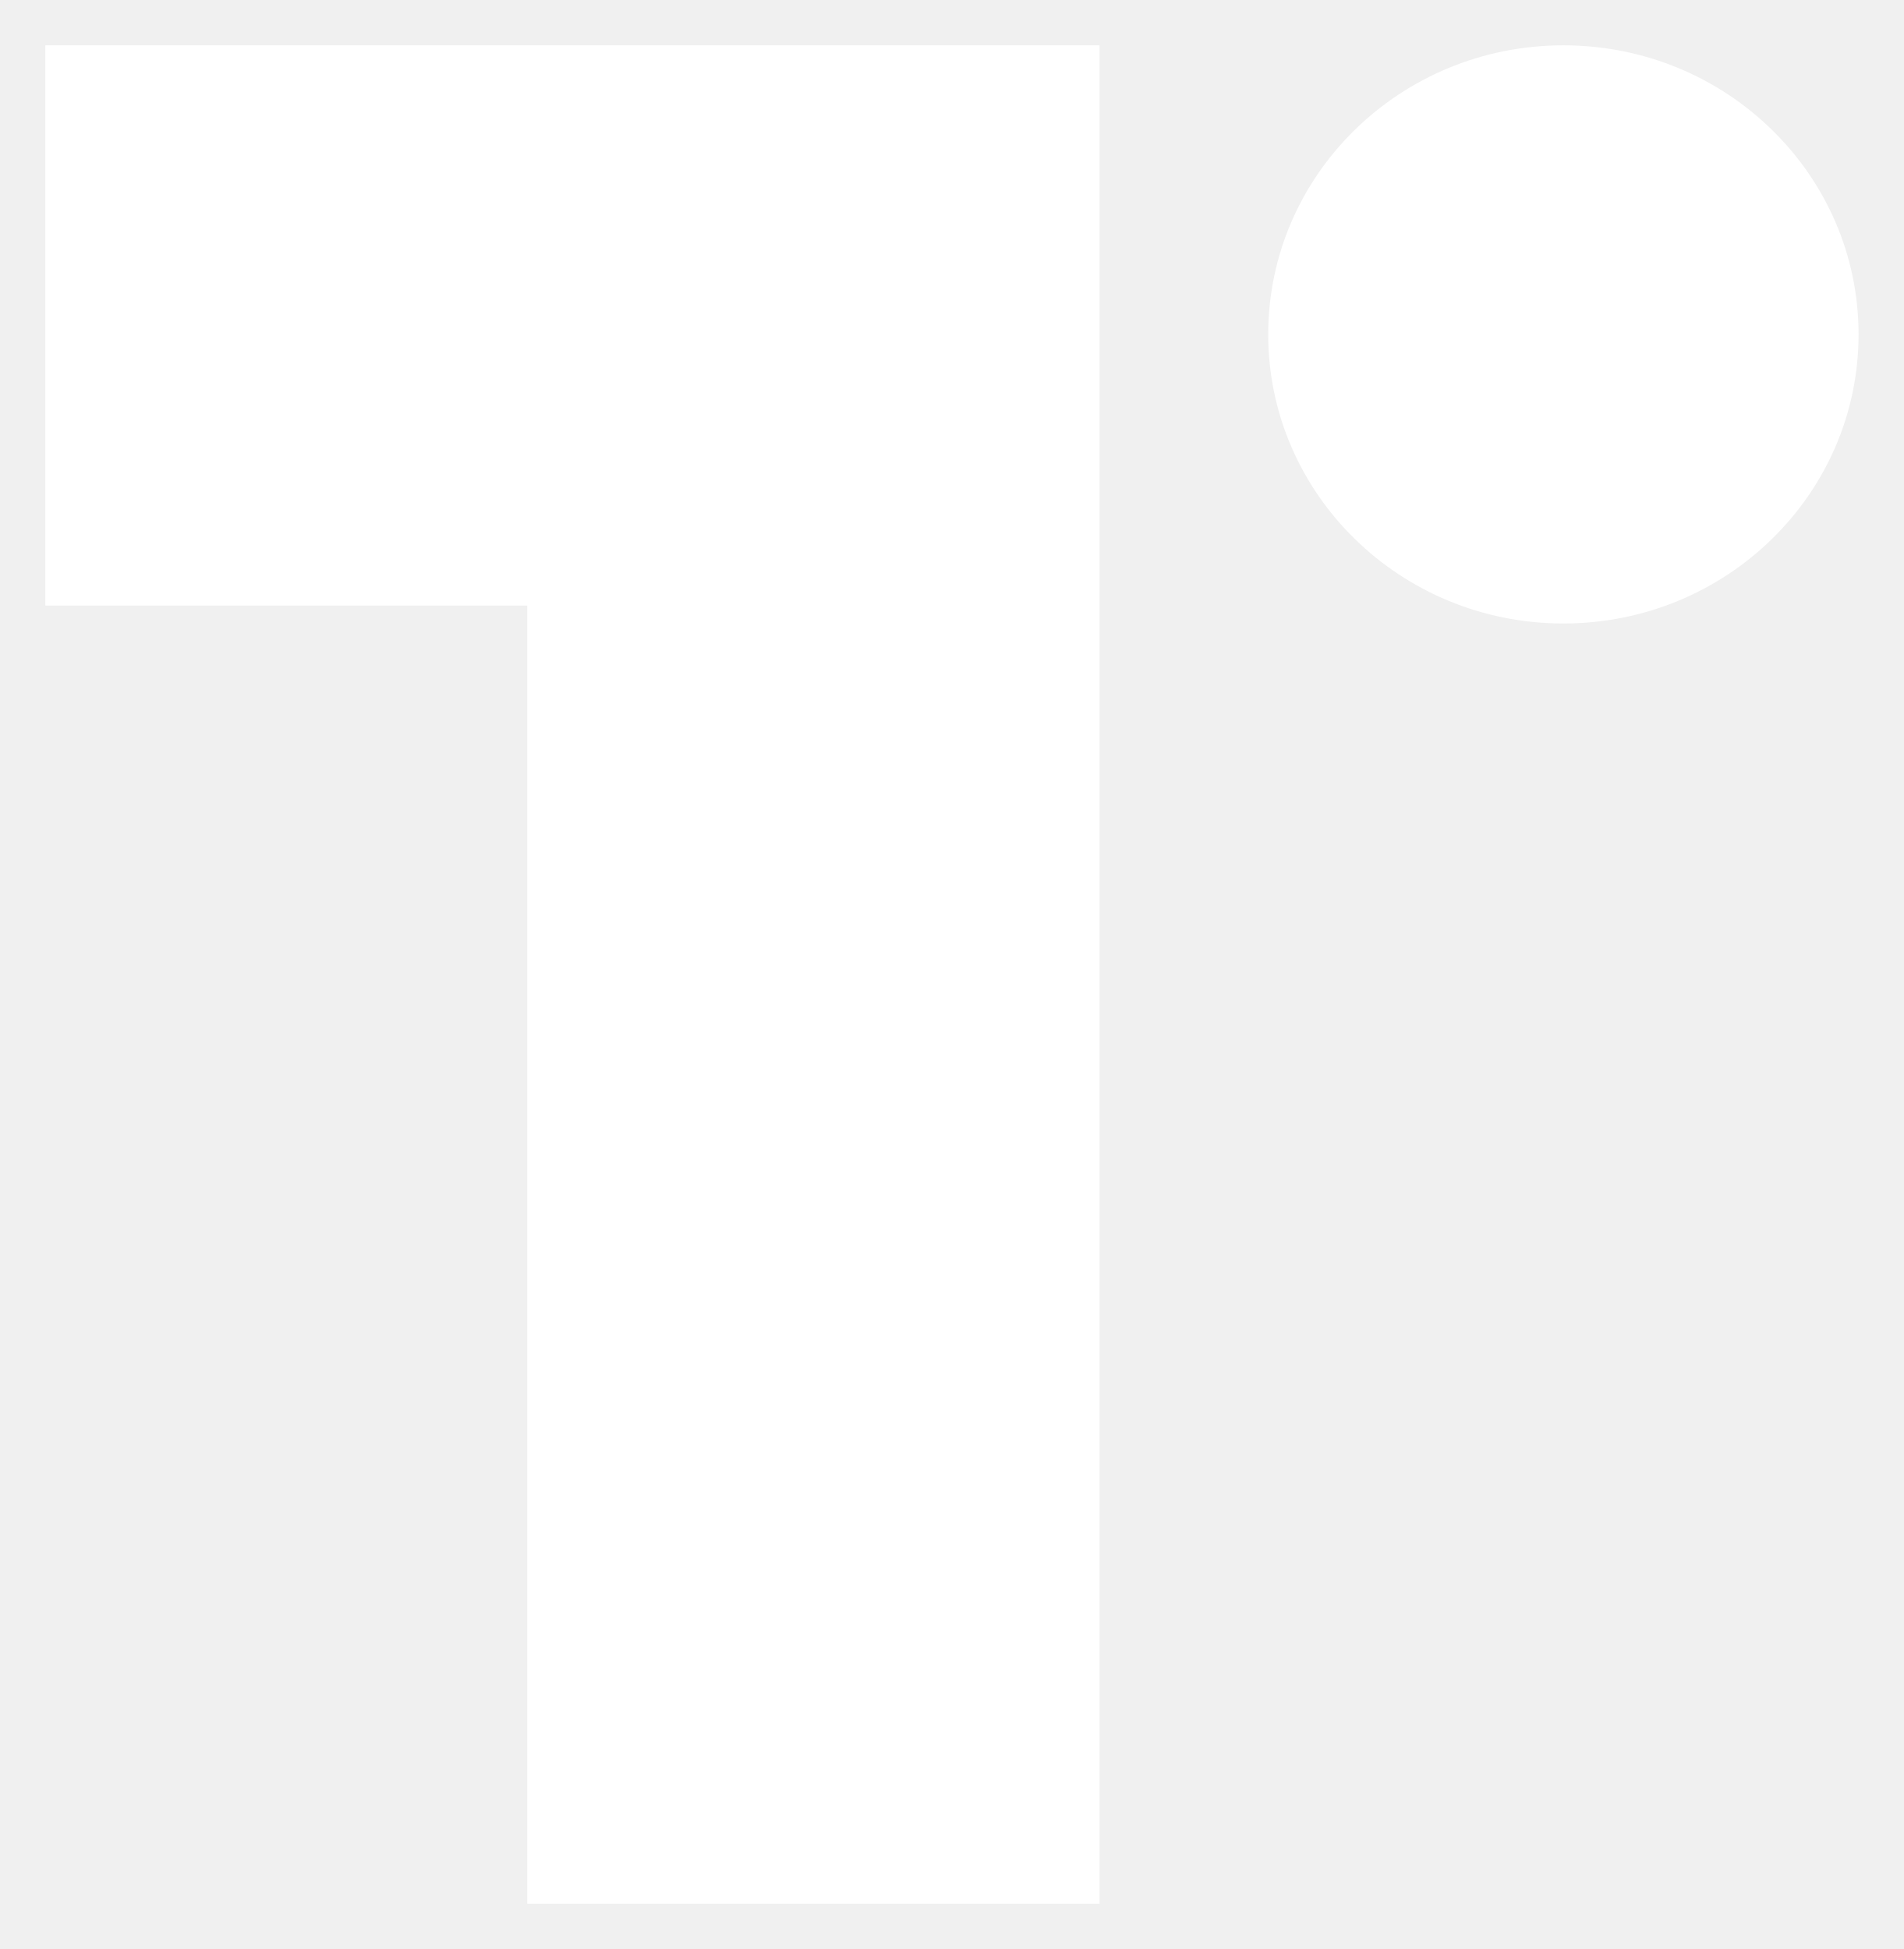
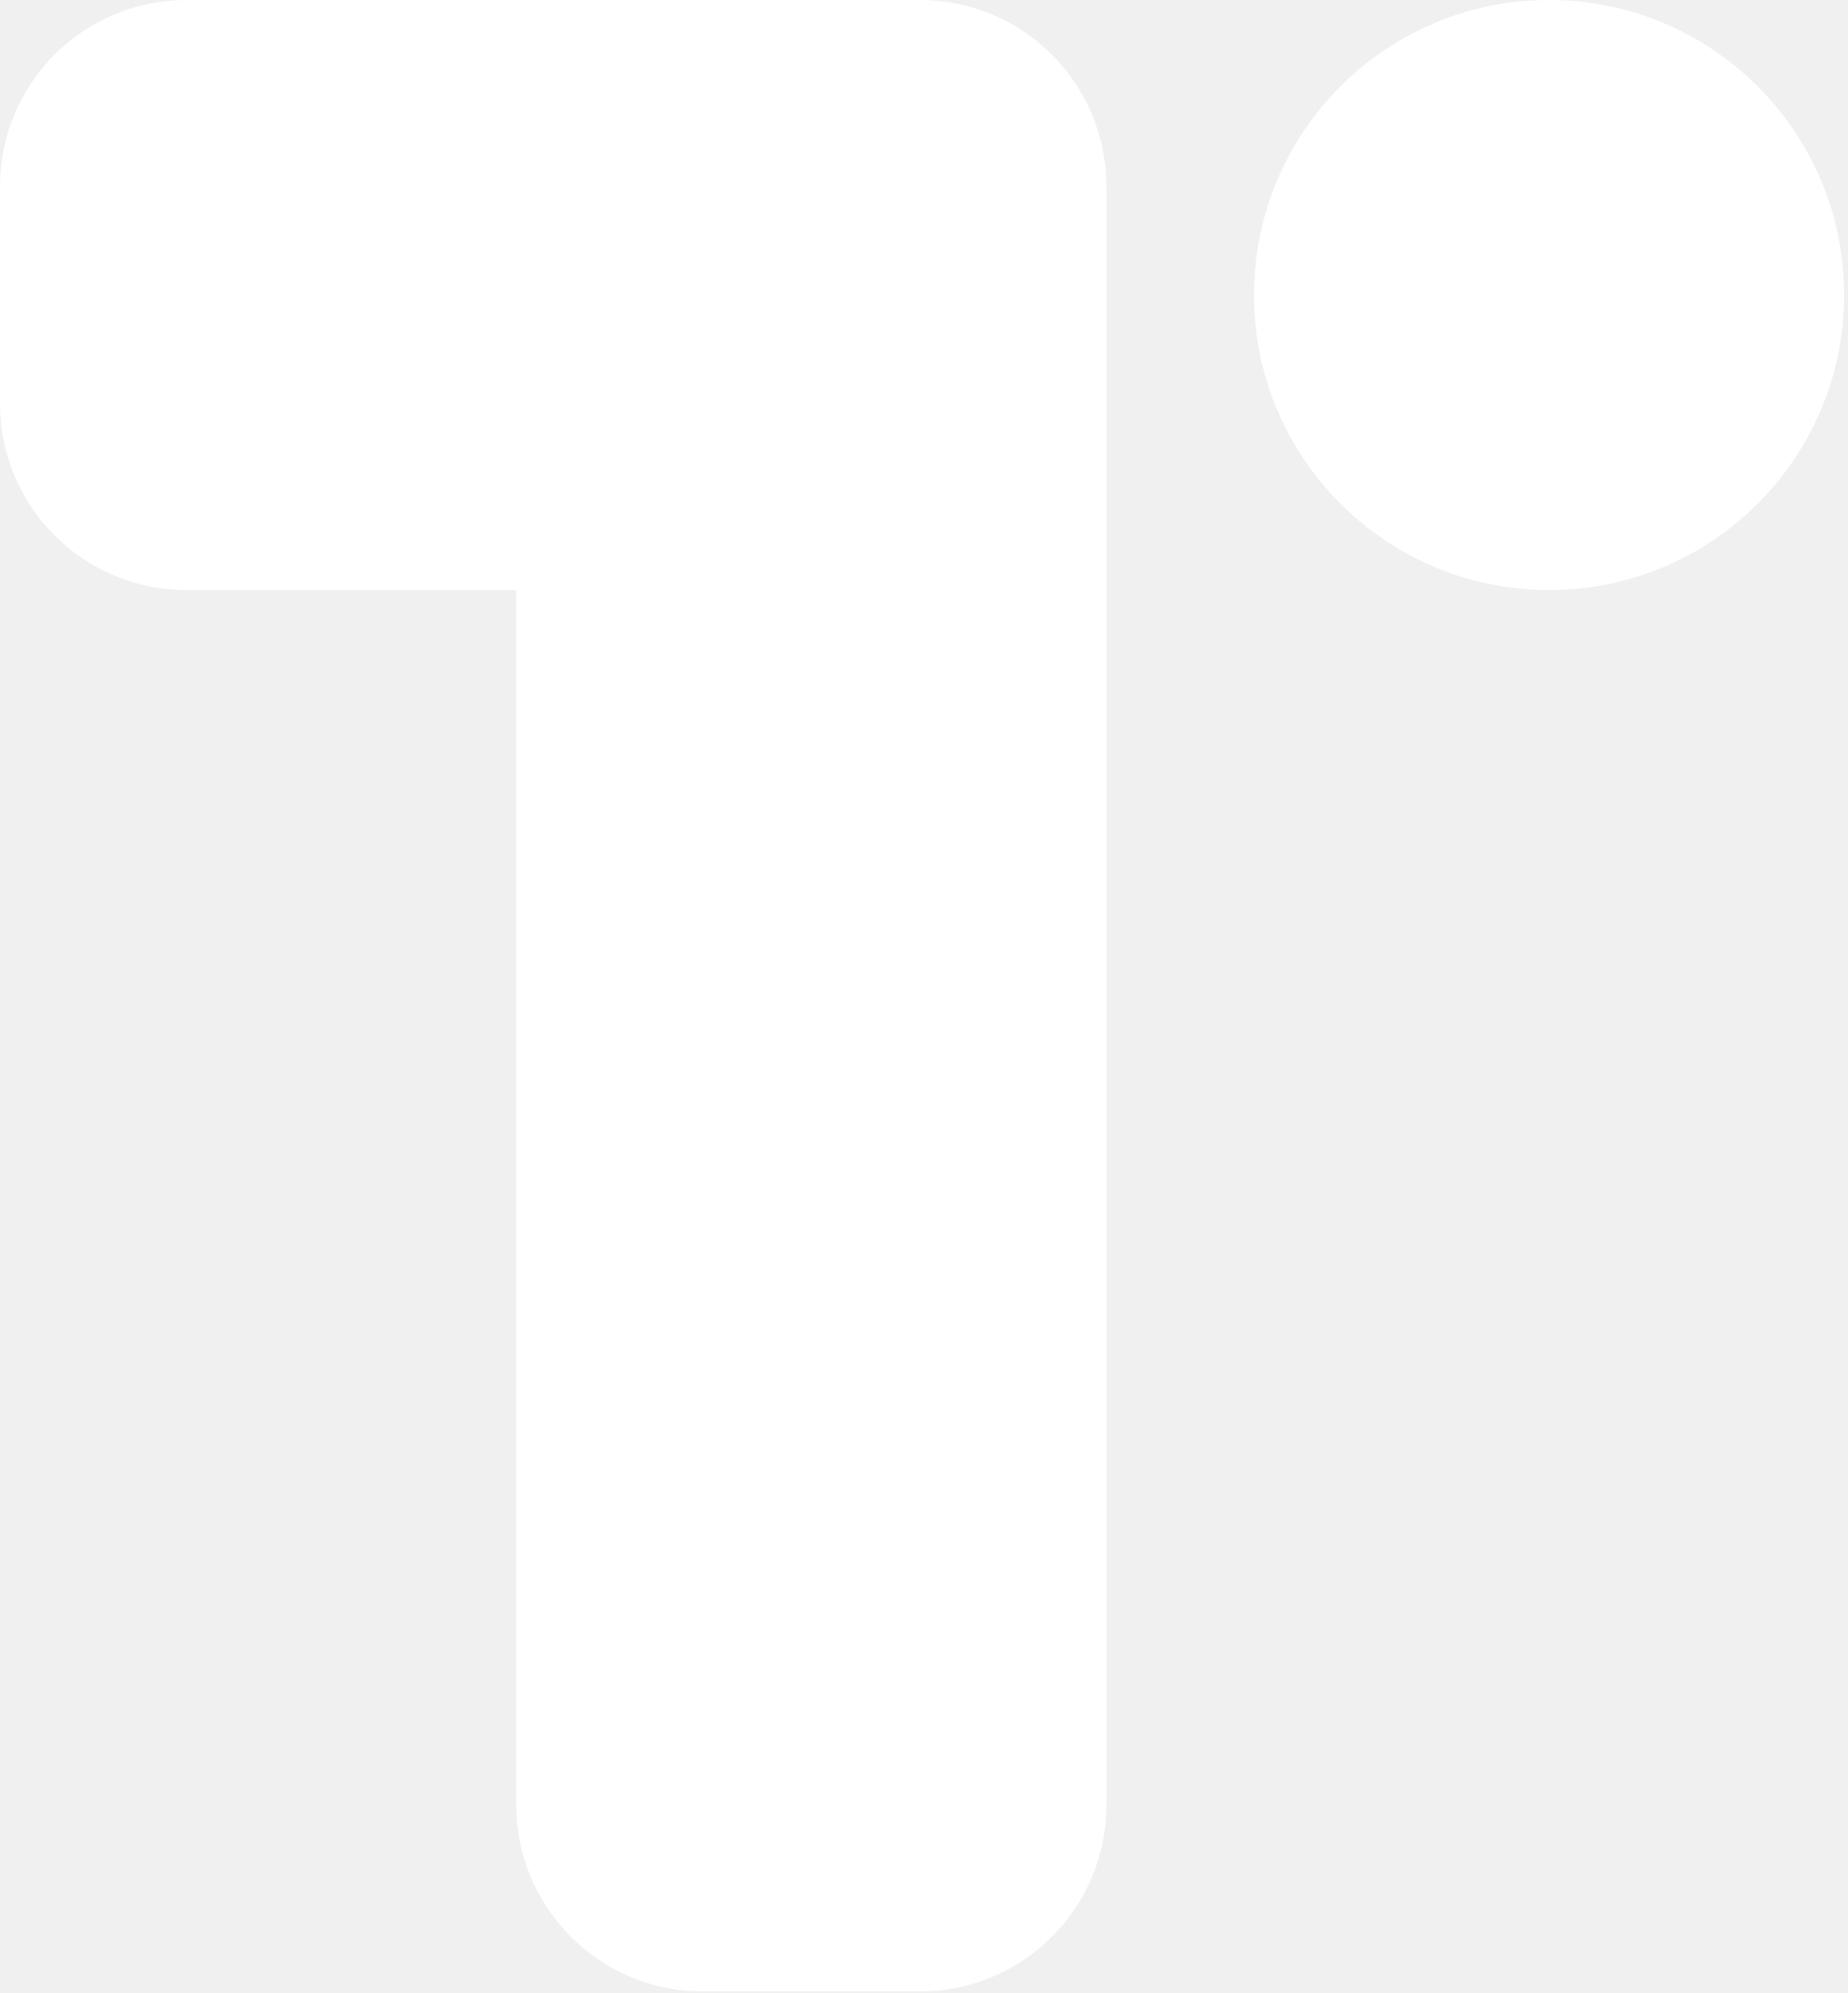
- <svg xmlns="http://www.w3.org/2000/svg" width="42px" height="43px" viewBox="0 0 42 43" version="1.1">
-   <g id="Icons" stroke="none" stroke-width="1" fill="none" fill-rule="evenodd">
-     <g id="More-Icons" class="fill-me" transform="translate(-181, -39)" fill="#FFFFFF">
-       <g id="T" transform="translate(182, 40)">
-         <polygon id="Stroke-1" points="23.255 0.015 23.255 0 0 0 0 12.361 10.631 12.361 10.631 41 23.256 41 23.256 0.015" />
-         <path d="M33.488,0 C37.085,0 40,2.855 40,6.378 C40,9.9 37.085,12.756 33.488,12.756 C29.892,12.756 26.977,9.9 26.977,6.378 C26.977,2.855 29.892,0 33.488,0 Z" id="Stroke-3" />
-       </g>
-     </g>
-   </g>
+ <svg xmlns="http://www.w3.org/2000/svg" width="203" height="219" viewBox="0 0 203 219" fill="none">
+   <path fill-rule="evenodd" clip-rule="evenodd" d="M20.486 0C9.172 0 0 9.172 0 20.486V44.352C0 55.666 9.172 64.838 20.486 64.838H56.733V198.342C56.733 209.656 65.905 218.828 77.219 218.828H101.084C112.398 218.828 121.571 209.656 121.571 198.342V44.525C121.571 44.467 121.571 44.41 121.571 44.352V20.486C121.571 9.172 112.399 0 101.085 0H77.219H20.486Z" fill="white" />
+   <path d="M170.209 64.838C188.114 64.838 202.628 50.324 202.628 32.419C202.628 14.514 188.114 0 170.209 0C152.305 0 137.79 14.514 137.79 32.419C137.79 50.324 152.305 64.838 170.209 64.838Z" fill="white" />
</svg>
